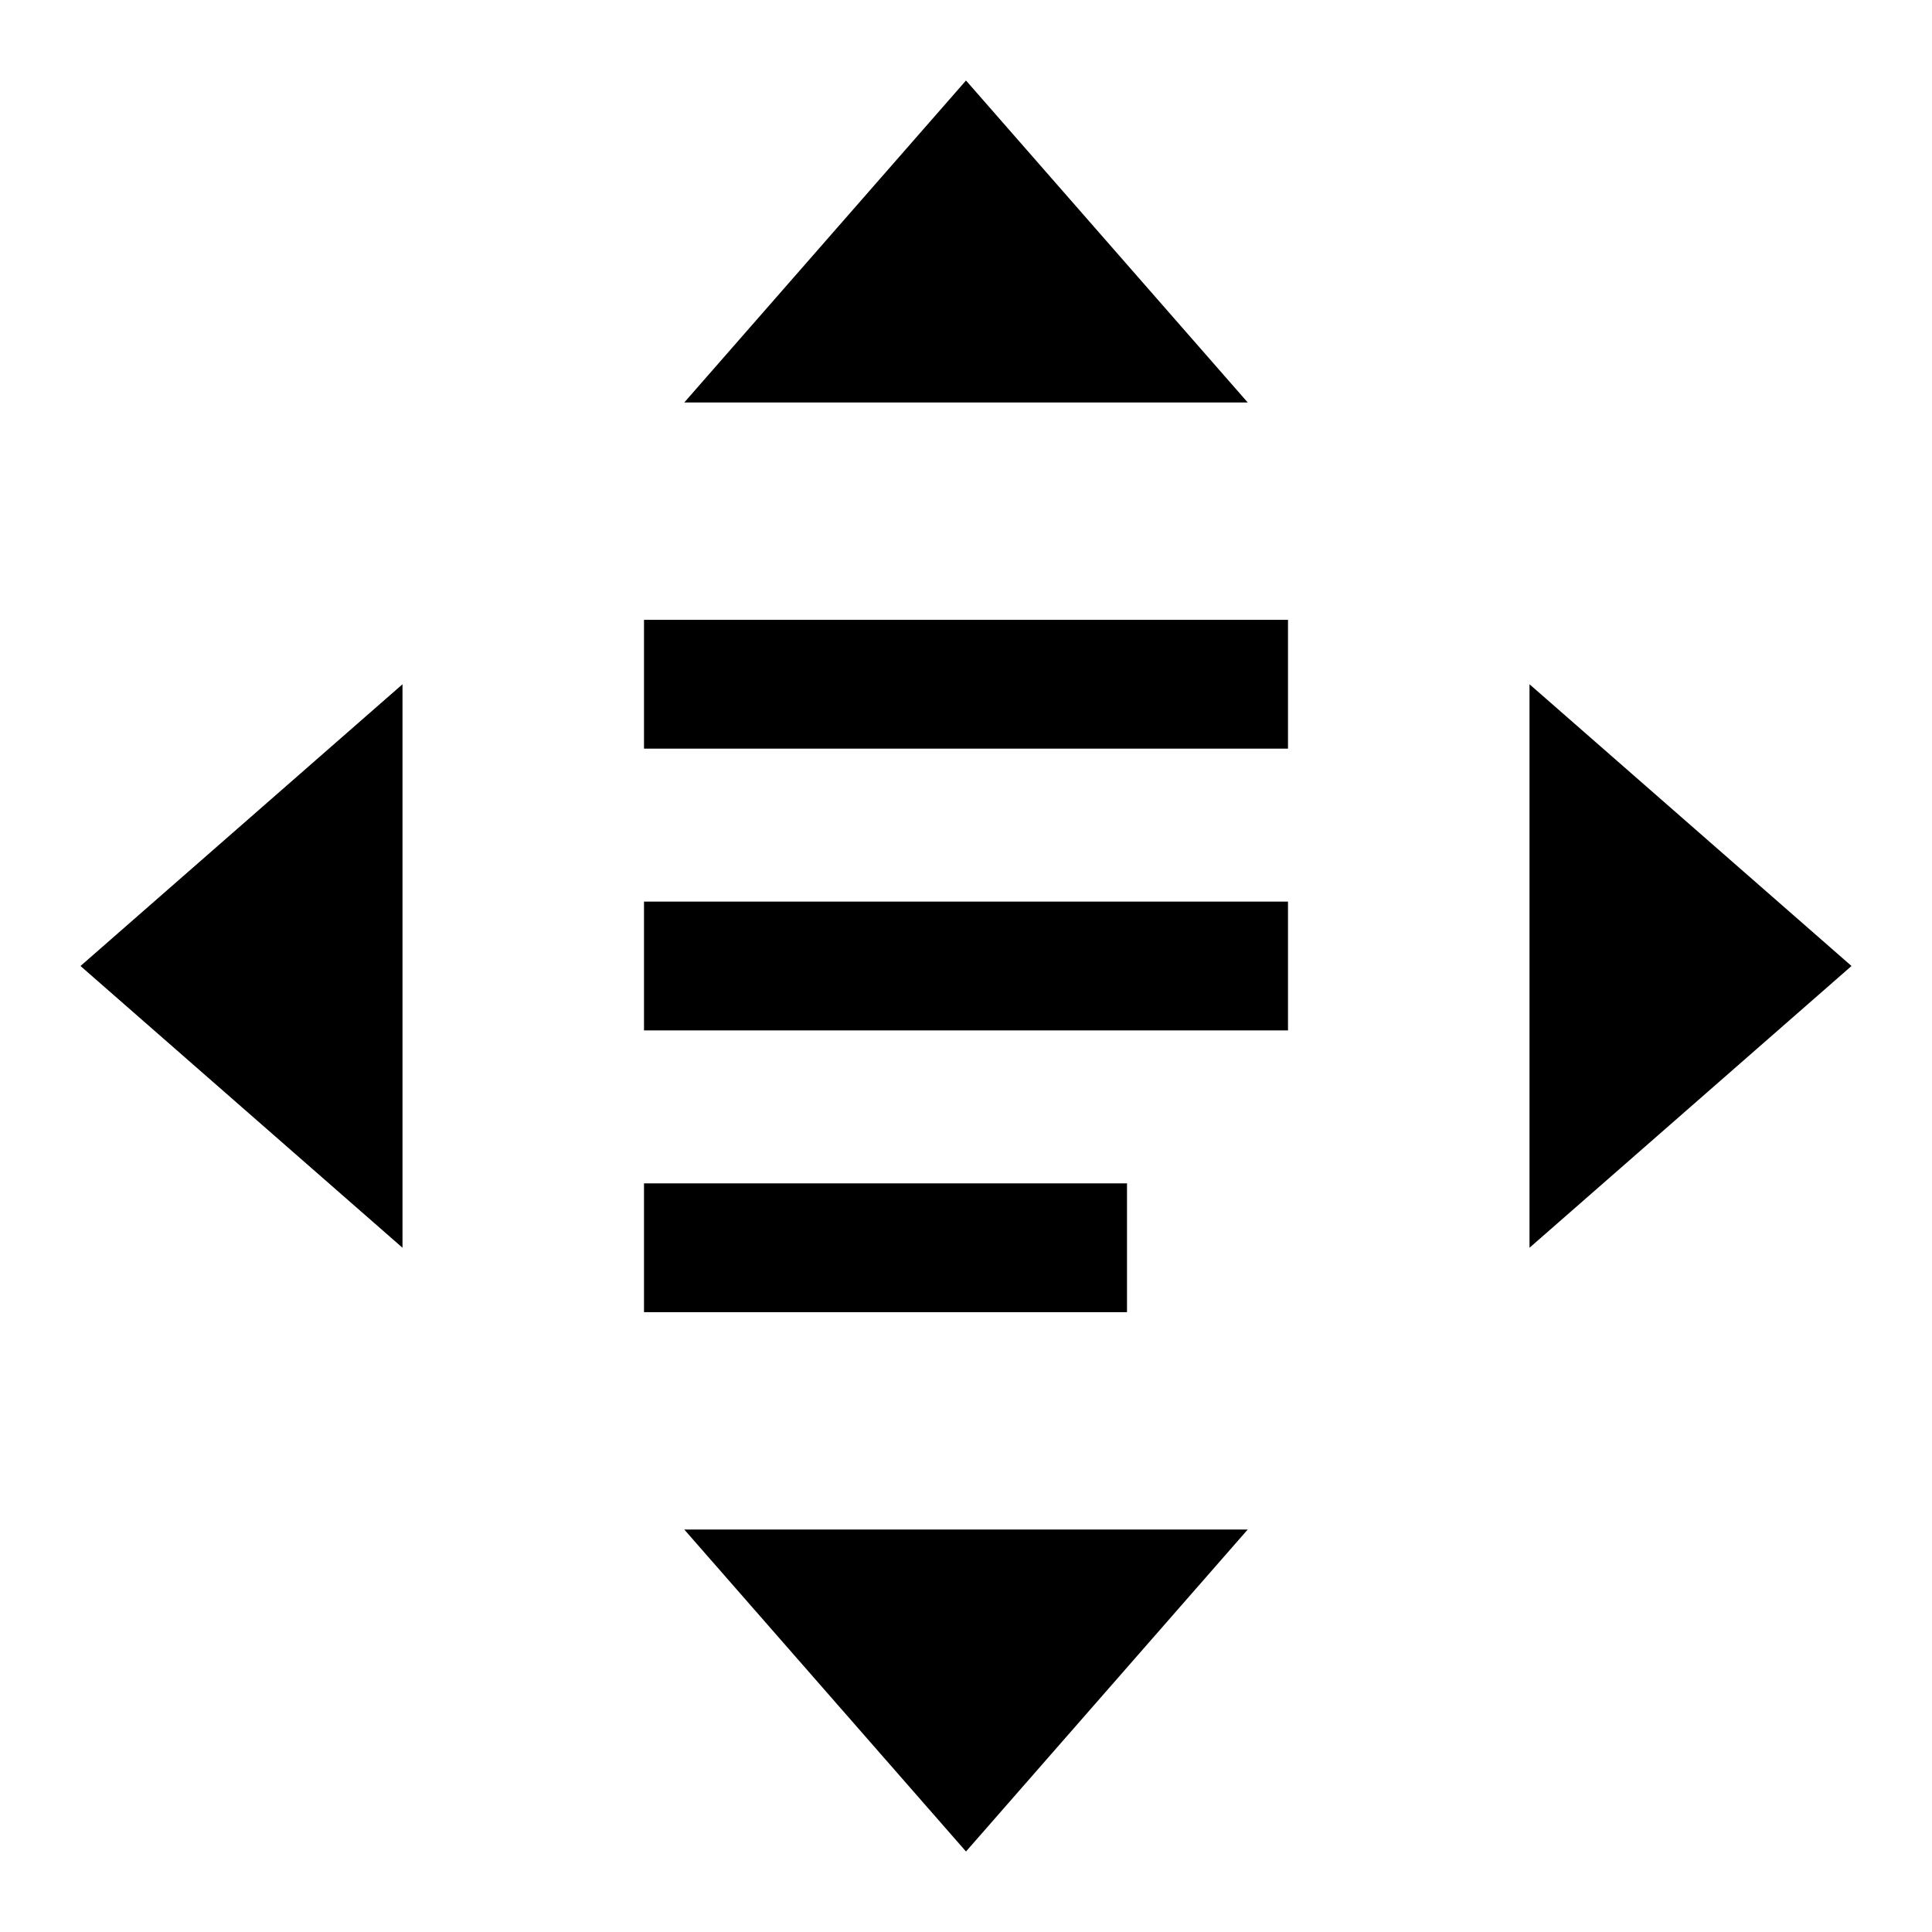
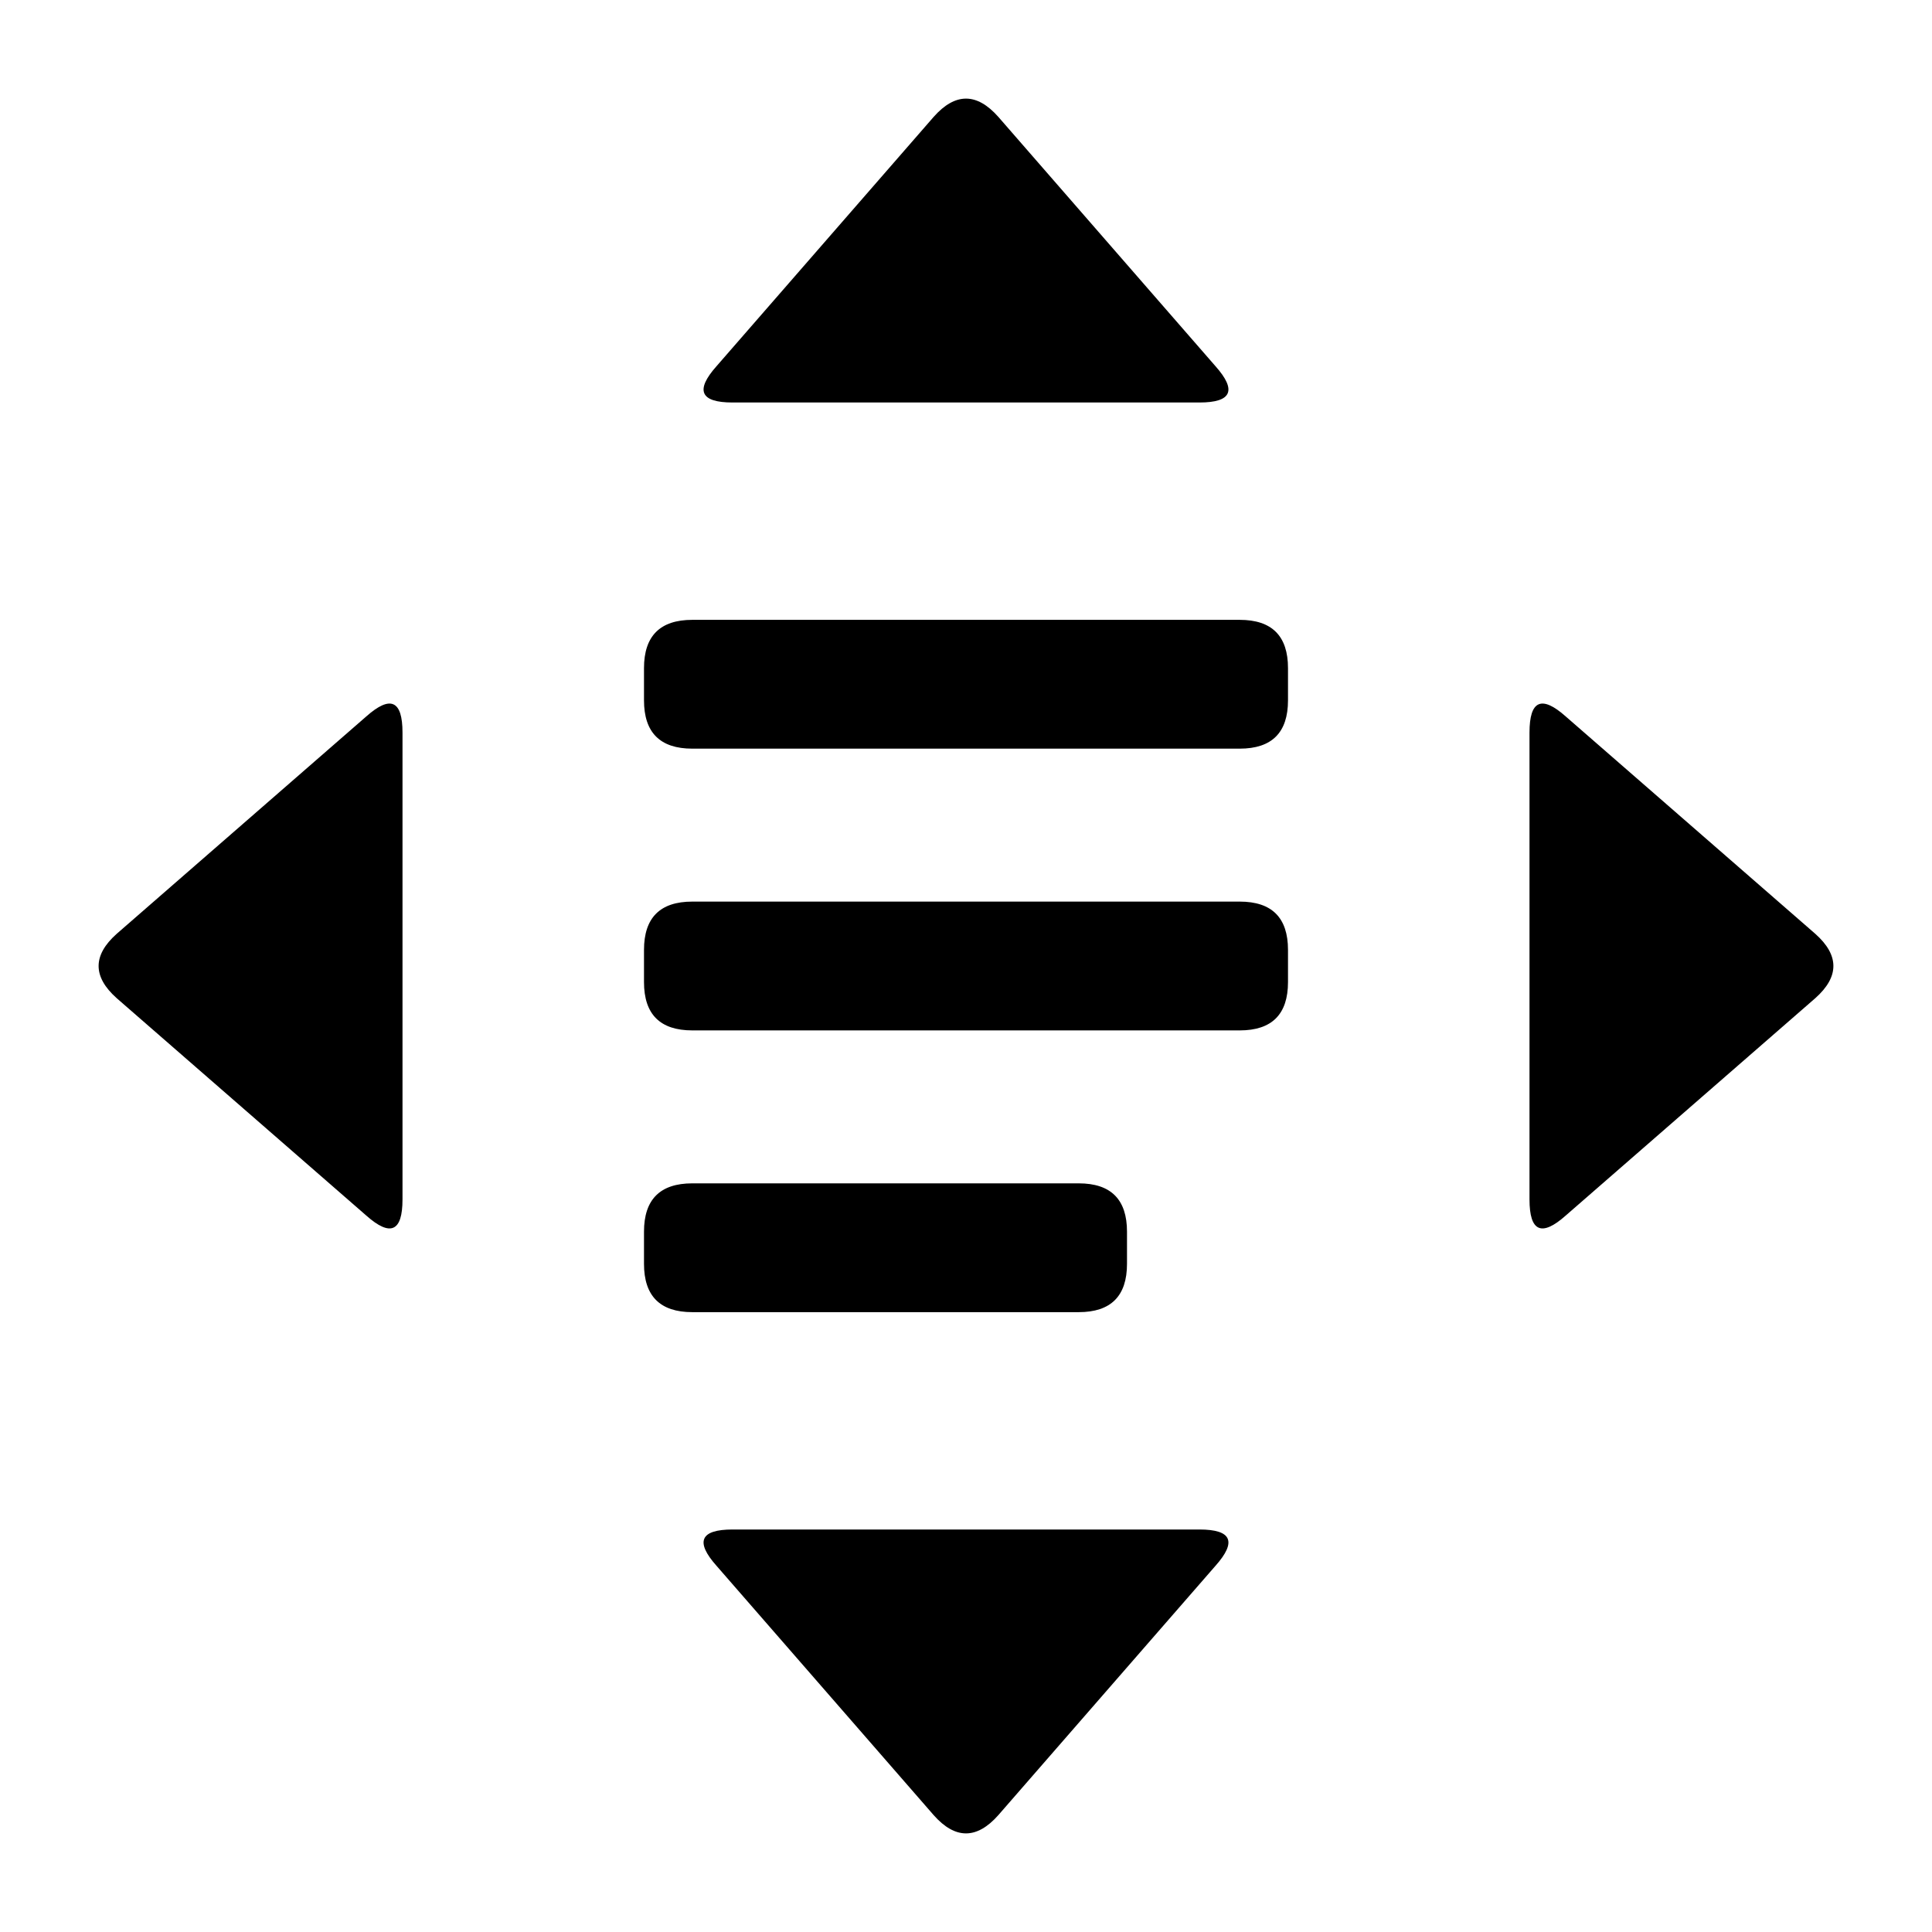
<svg xmlns="http://www.w3.org/2000/svg" viewBox="0 0 24 24">
-   <path d="M19 8.5L23 12L19 15.5Z M5 15.5L1 12L5 8.5Z M8.5 5L12 1L15.5 5Z M15.5 19L12 23L8.5 19Z M8 7.7H16V9.3H8Z M8 11.2H16V12.8H8Z M8 14.7H14V16.3H8Z" />
+   <path d="M19.45 8.90L22.55 11.60Q23 12 22.55 12.40L19.45 15.10Q19 15.50 19 14.90L19 9.10Q19 8.50 19.45 8.90Z M15.10 19.45L12.40 22.55Q12 23 11.60 22.55L8.90 19.45Q8.50 19 9.10 19L14.90 19Q15.50 19 15.10 19.45Z M4.55 15.10L1.45 12.40Q1 12 1.45 11.60L4.55 8.90Q5 8.50 5 9.10L5 14.90Q5 15.50 4.55 15.10Z M8.90 4.55L11.60 1.45Q12 1 12.40 1.45L15.10 4.55Q15.50 5 14.90 5L9.10 5Q8.50 5 8.90 4.55Z M8.60 7.70L15.40 7.70Q16 7.70 16 8.30L16 8.70Q16 9.30 15.40 9.30L8.60 9.30Q8 9.30 8 8.70L8 8.30Q8 7.70 8.60 7.70Z M8.60 11.20L15.40 11.20Q16 11.20 16 11.80L16 12.20Q16 12.80 15.40 12.80L8.60 12.80Q8 12.80 8 12.20L8 11.80Q8 11.20 8.60 11.20Z M8.60 14.70L13.40 14.70Q14 14.70 14 15.30L14 15.70Q14 16.30 13.40 16.30L8.60 16.30Q8 16.30 8 15.70L8 15.30Q8 14.70 8.60 14.70Z" />
</svg>
